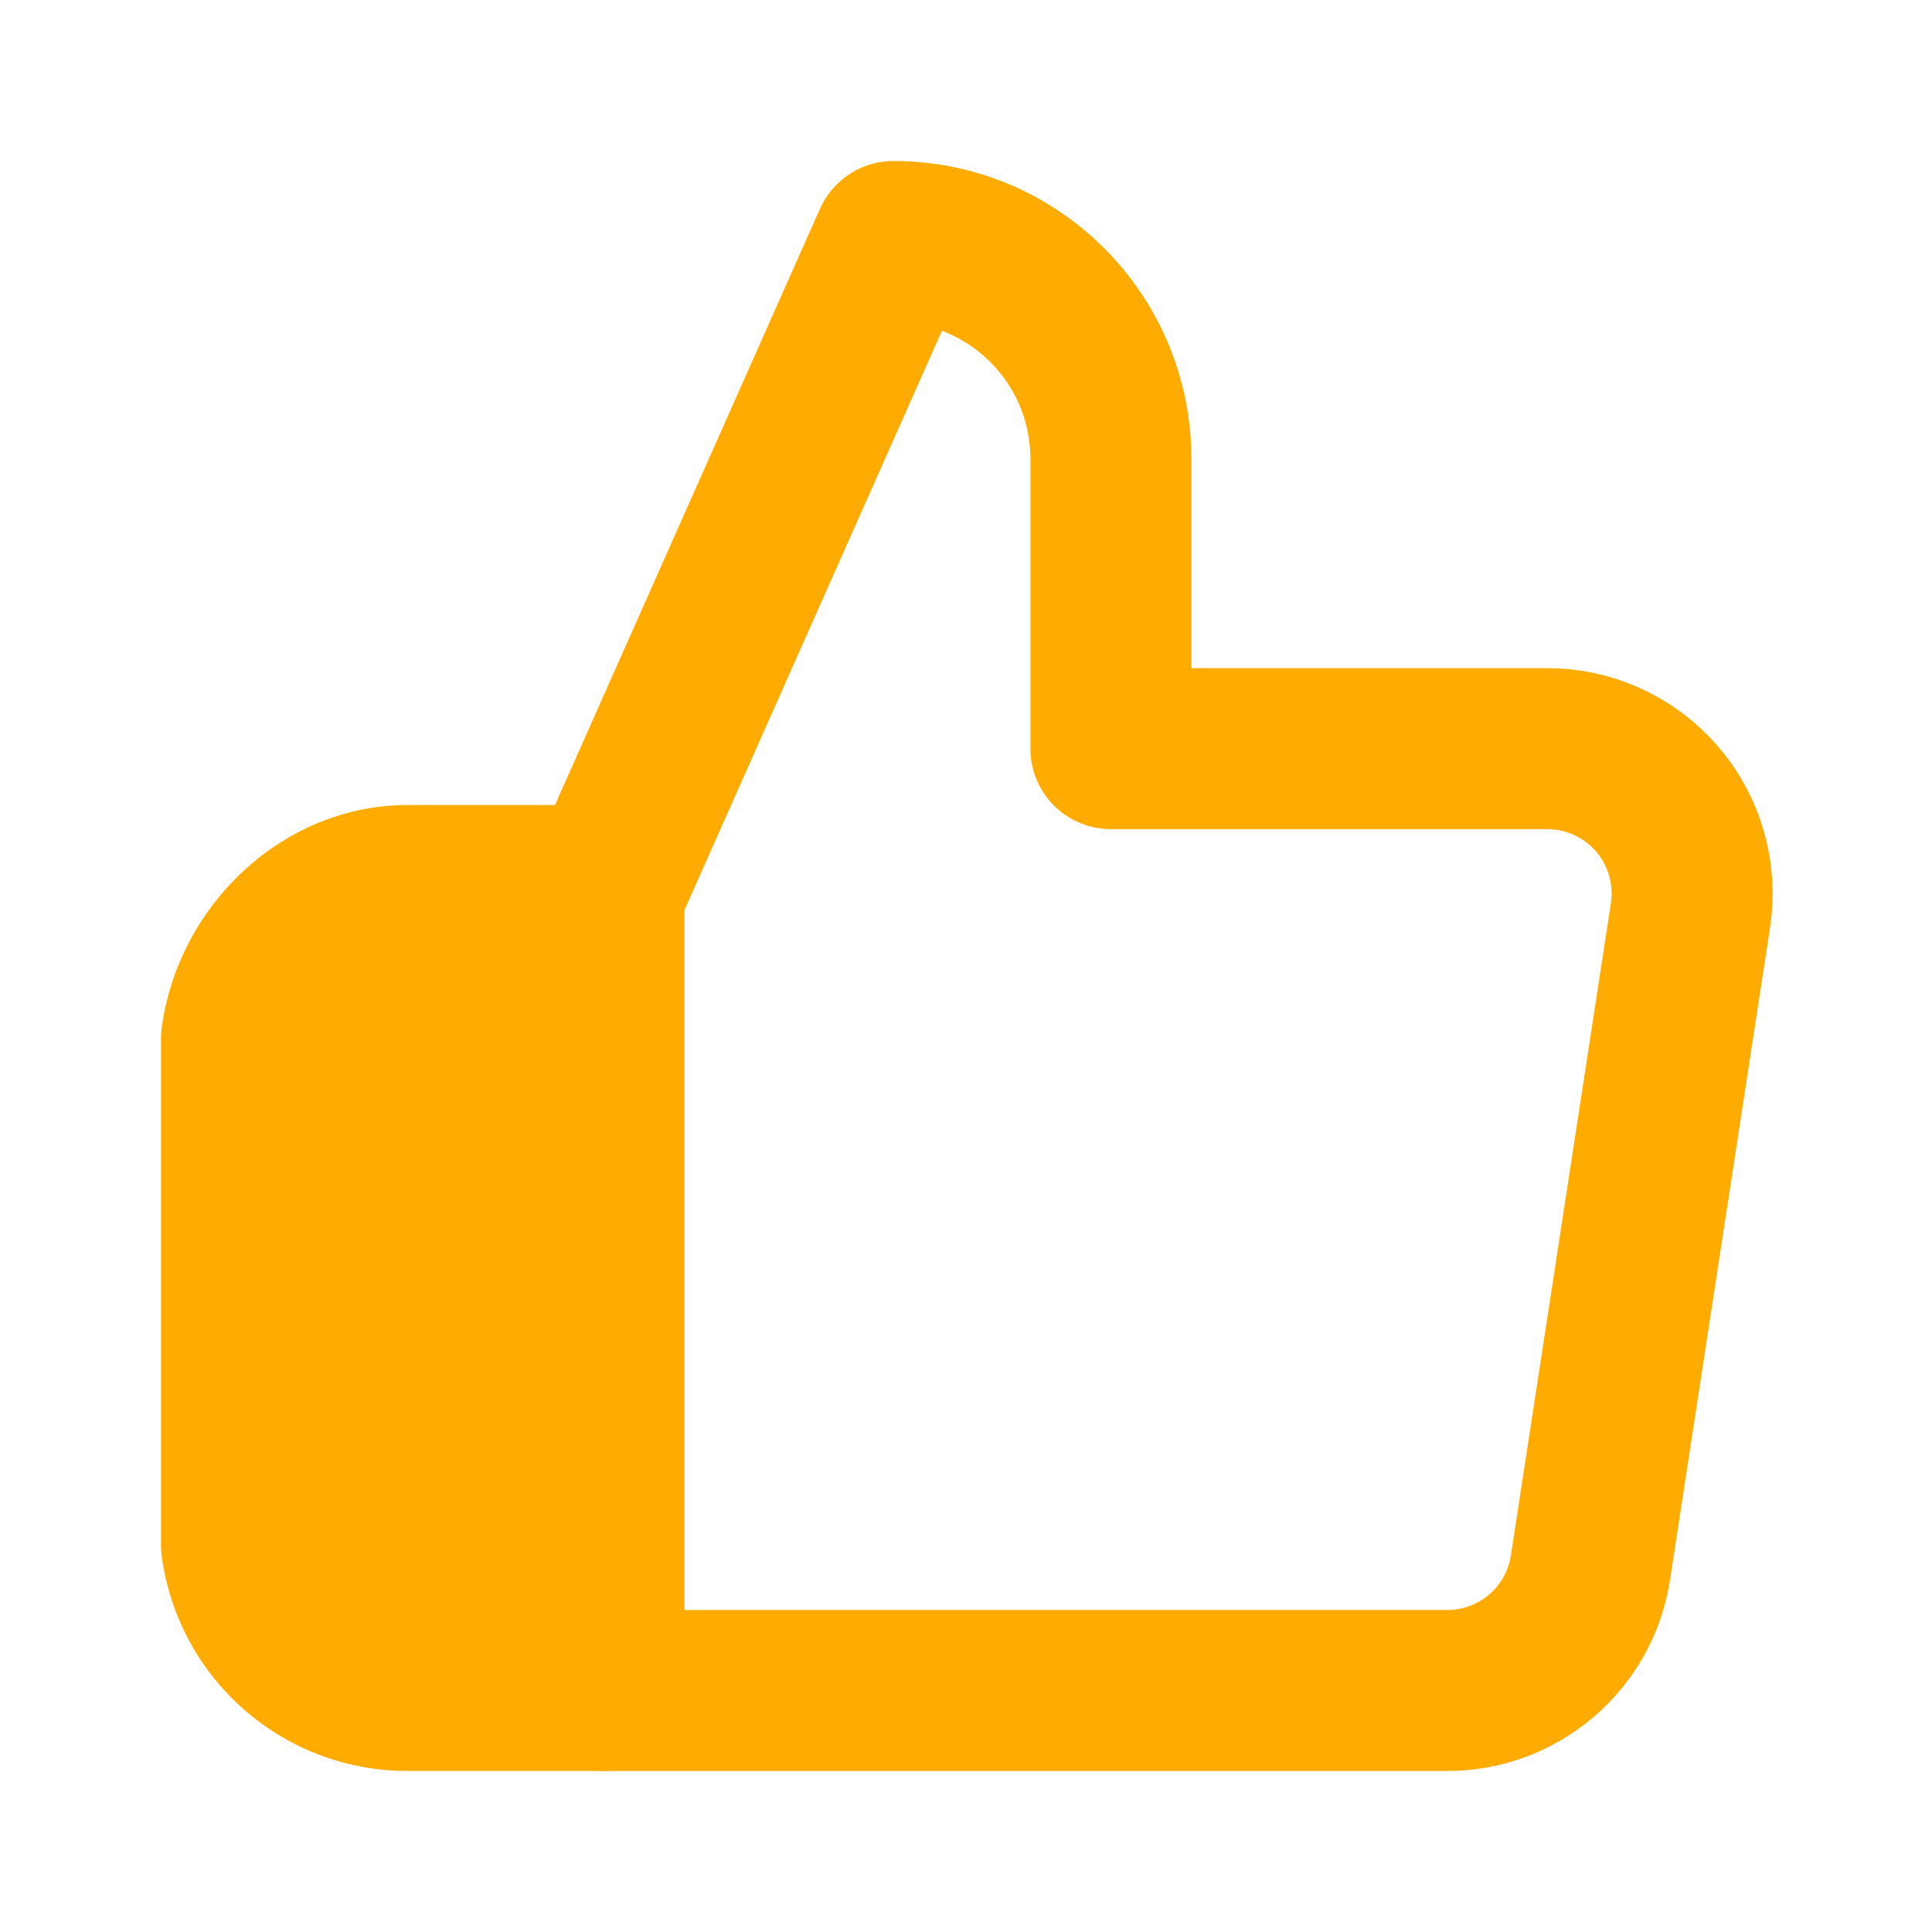
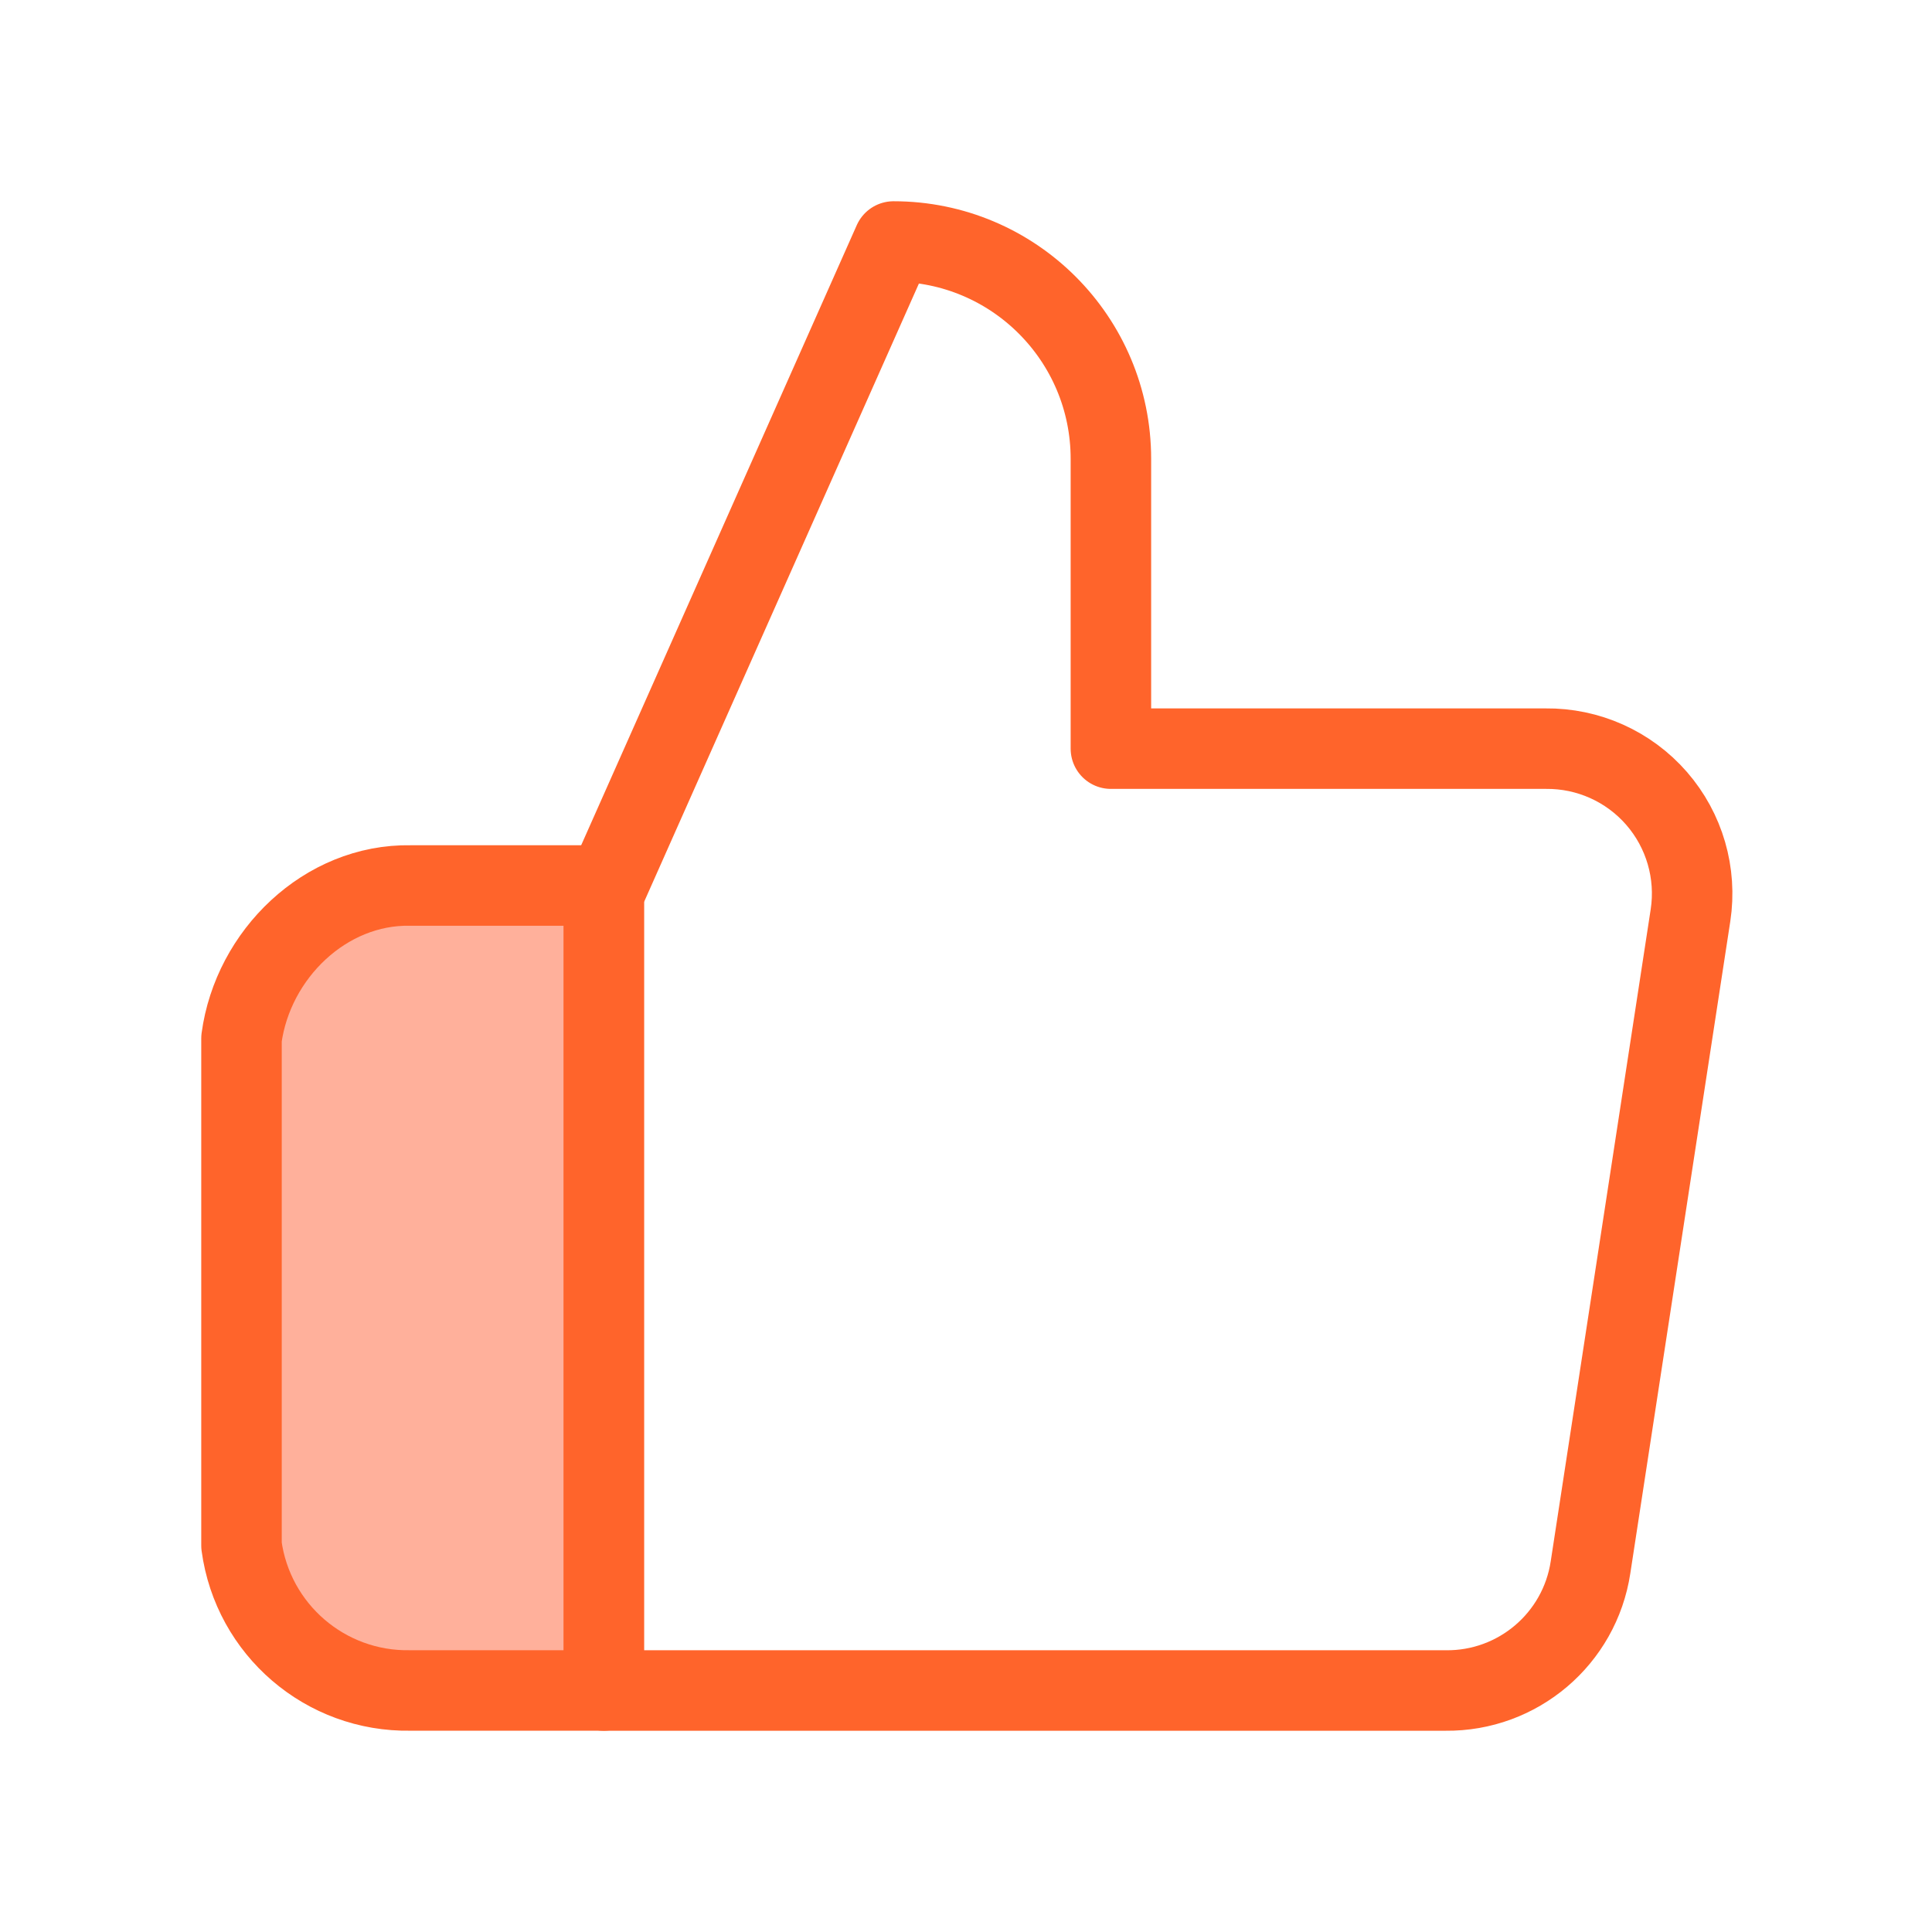
<svg xmlns="http://www.w3.org/2000/svg" width="24" height="24" viewBox="0 0 48 48" fill="none">
-   <path d="M27.6 18.6V11.4C27.6 8.417 25.183 6 22.2 6L15 22.2V42H35.916C37.711 42.02 39.247 40.715 39.516 38.94L42 22.74C42.159 21.695 41.851 20.634 41.158 19.837C40.465 19.04 39.456 18.588 38.4 18.6H27.6Z" stroke="#FFAB00" stroke-width="4" stroke-linejoin="round" />
-   <path d="M15 22H10.194C8.085 21.963 6.283 23.709 6 25.799V38.399C6.283 40.489 8.085 42.037 10.194 41.999H15V22Z" fill="#FFAB00" stroke="#FFAB00" stroke-width="4" stroke-linejoin="round" />
+   <path d="M27.6 18.6V11.4C27.6 8.417 25.183 6 22.2 6L15 22.2V42H35.916C37.711 42.02 39.247 40.715 39.516 38.94L42 22.74C42.159 21.695 41.851 20.634 41.158 19.837C40.465 19.04 39.456 18.588 38.4 18.6H27.6Z" stroke="#FF642B" stroke-width="2" stroke-linejoin="round" />
+   <path d="M15 22H10.194C8.085 21.963 6.283 23.709 6 25.799V38.399C6.283 40.489 8.085 42.037 10.194 41.999H15V22Z" fill="#FFB09B" stroke="#FF642B" stroke-width="2" stroke-linejoin="round" />
</svg>
